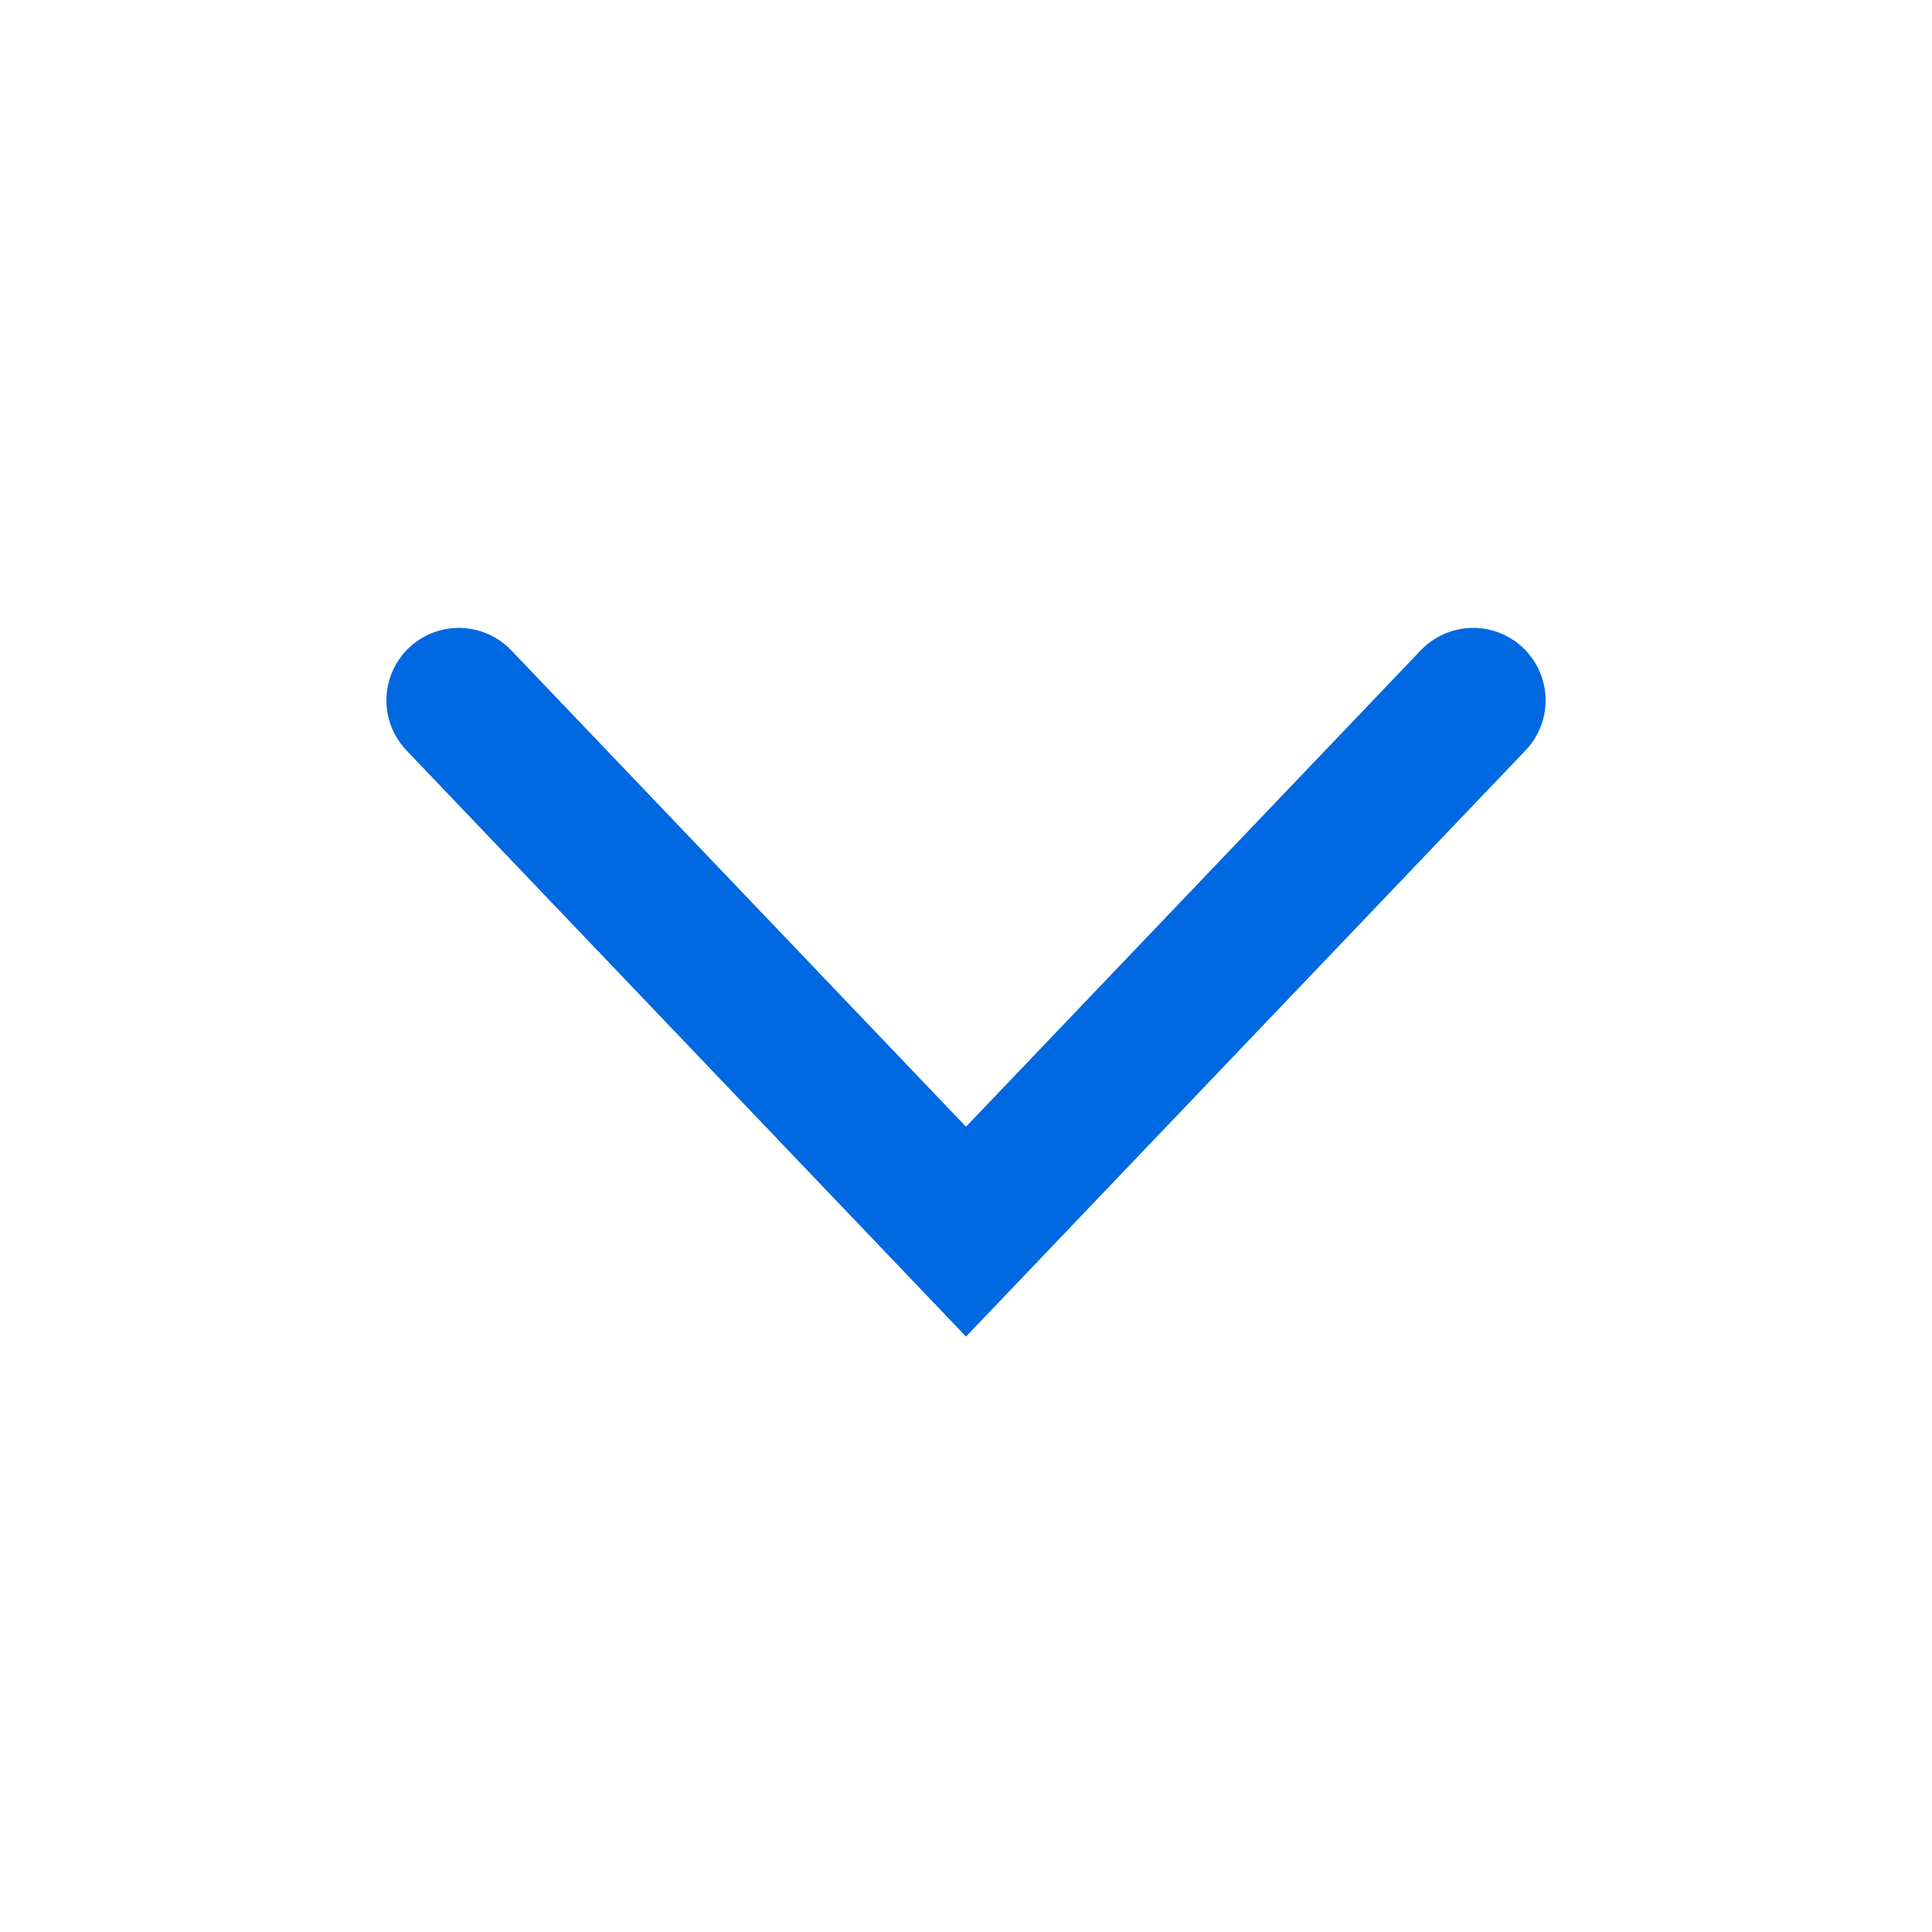
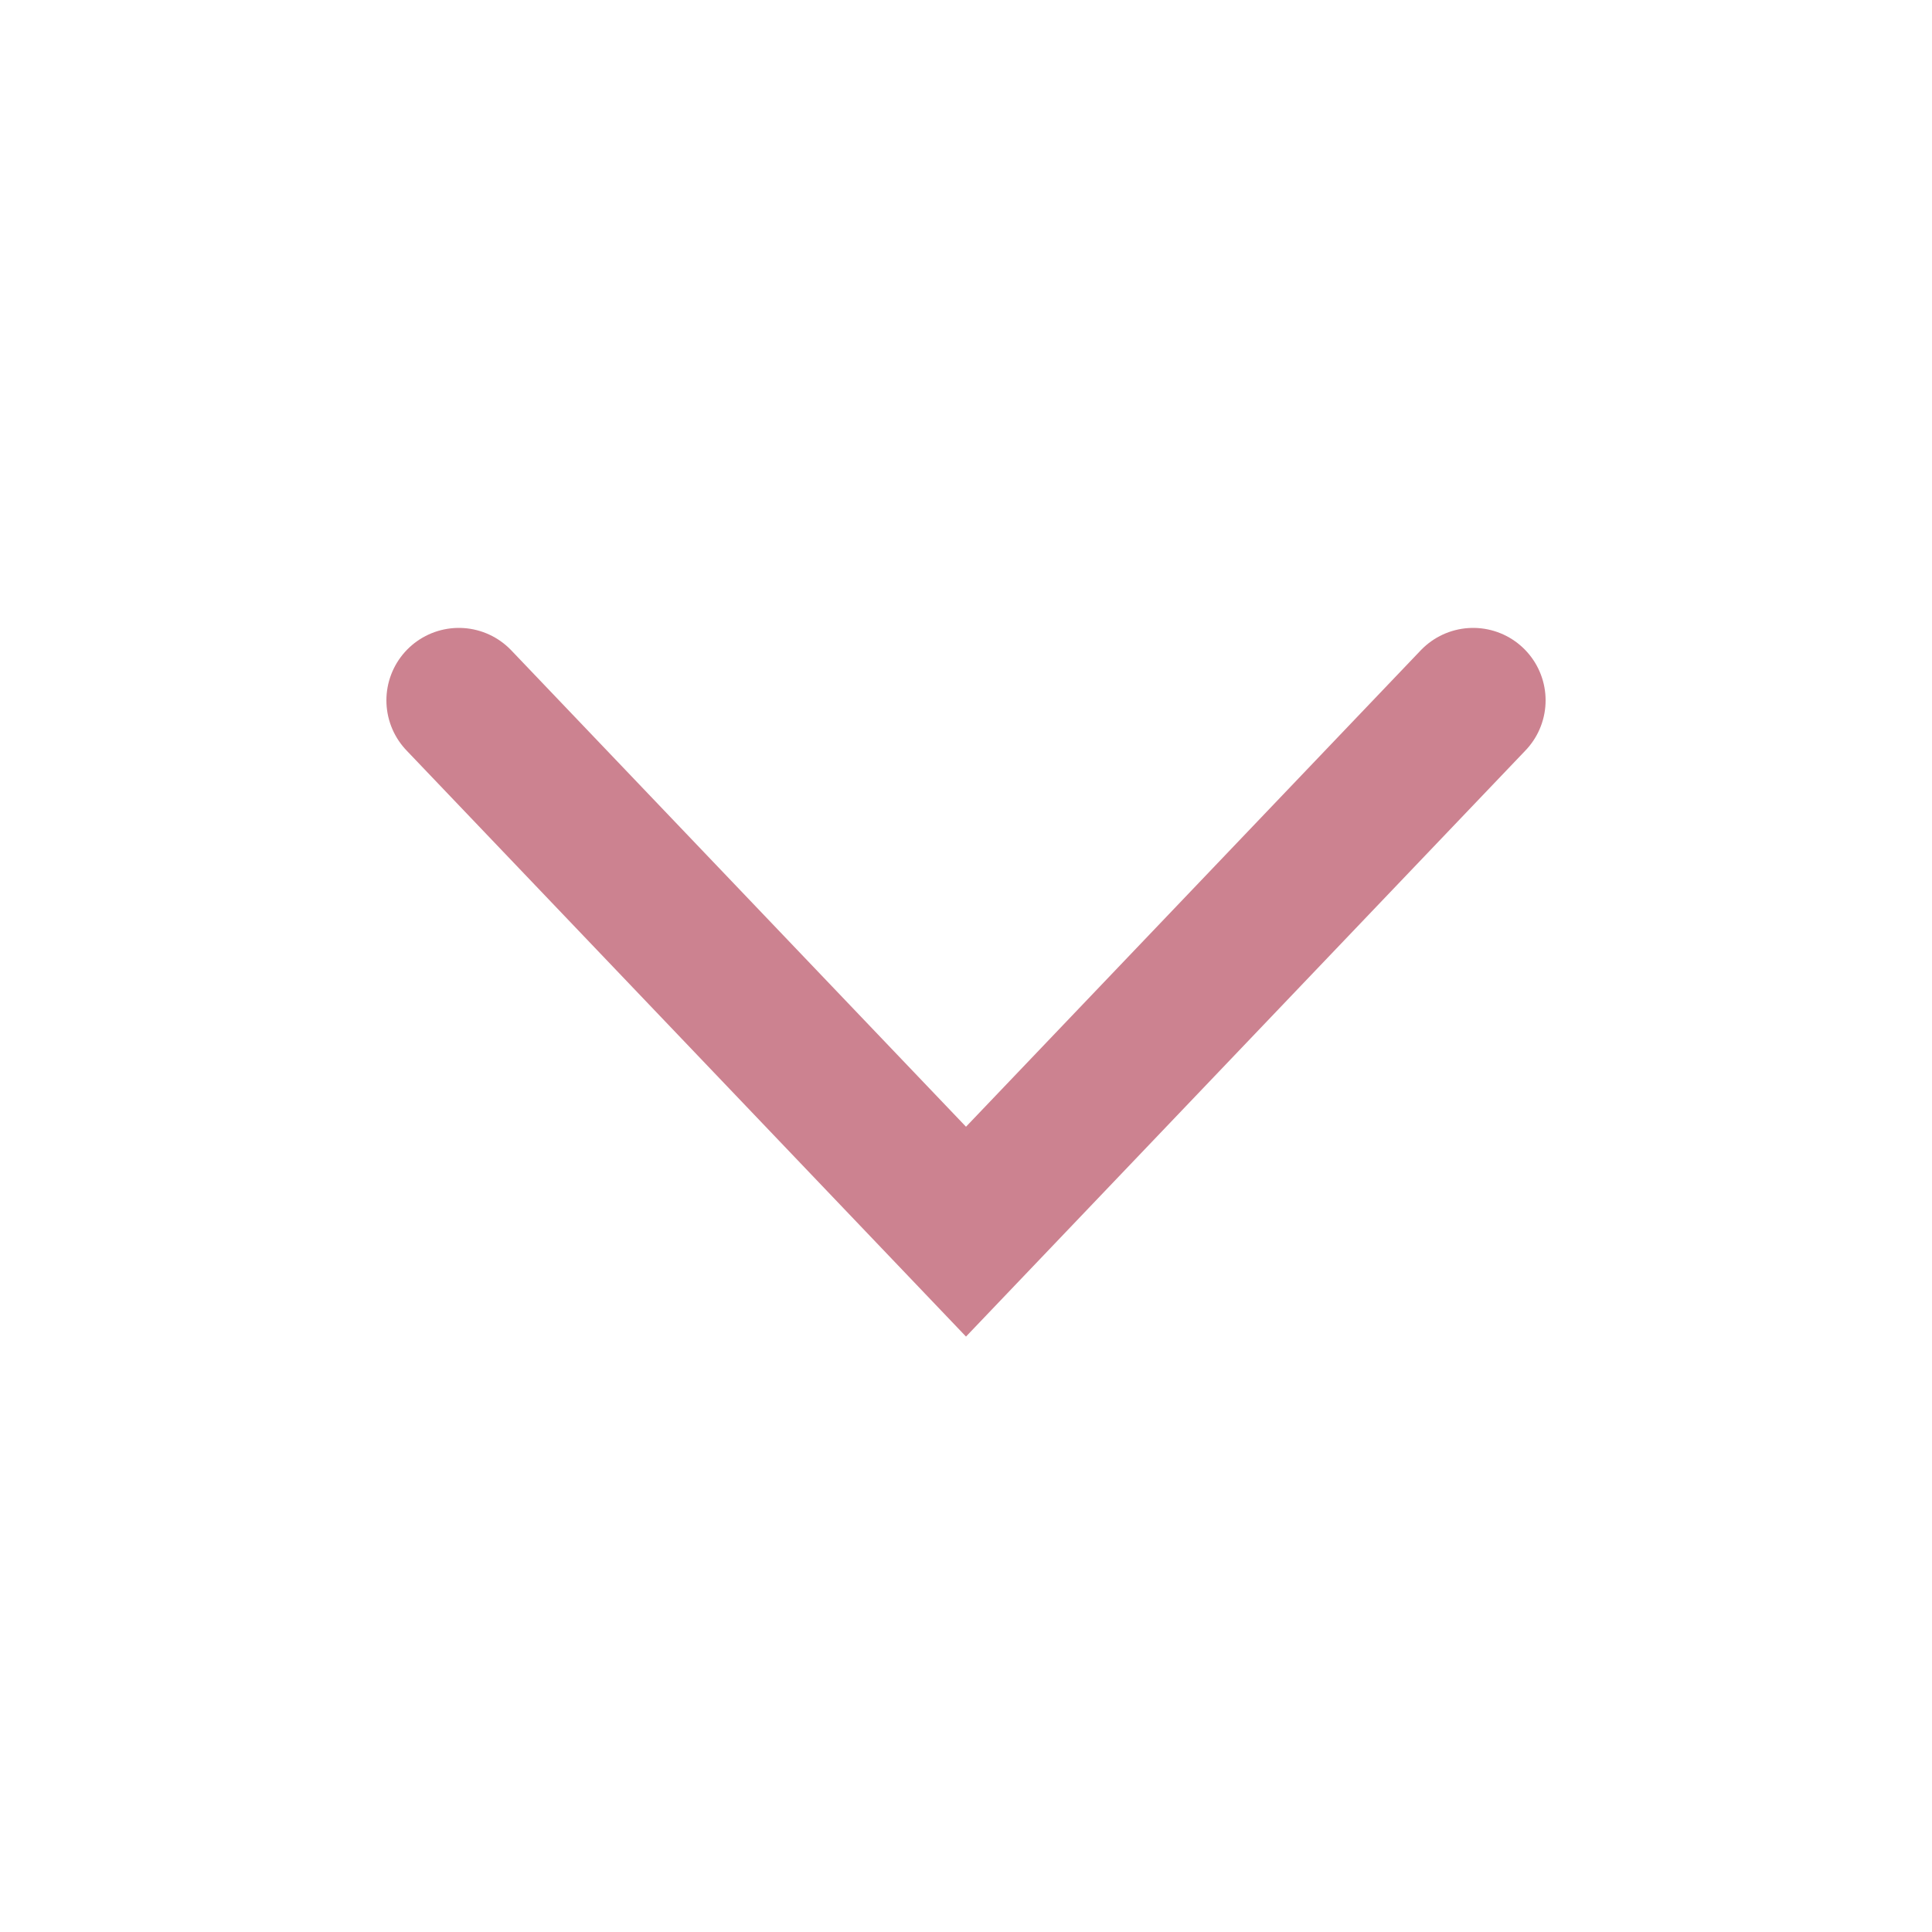
- <svg xmlns="http://www.w3.org/2000/svg" width="20" height="20" fill="none" viewBox="0 0 20 20" color="#0068E1">
-   <path d="m4.75 7.25 5.25 5.5 5.25-5.5" stroke="#0068E1" stroke-width="1.5" stroke-linecap="round" vector-effect="non-scaling-stroke" />
+ <svg xmlns="http://www.w3.org/2000/svg" width="20" height="20" fill="none" viewBox="0 0 20 20" color="#CC8290">
+   <path d="m4.75 7.25 5.25 5.5 5.25-5.5" stroke="#CC8290" stroke-width="1.5" stroke-linecap="round" vector-effect="non-scaling-stroke" />
</svg>
